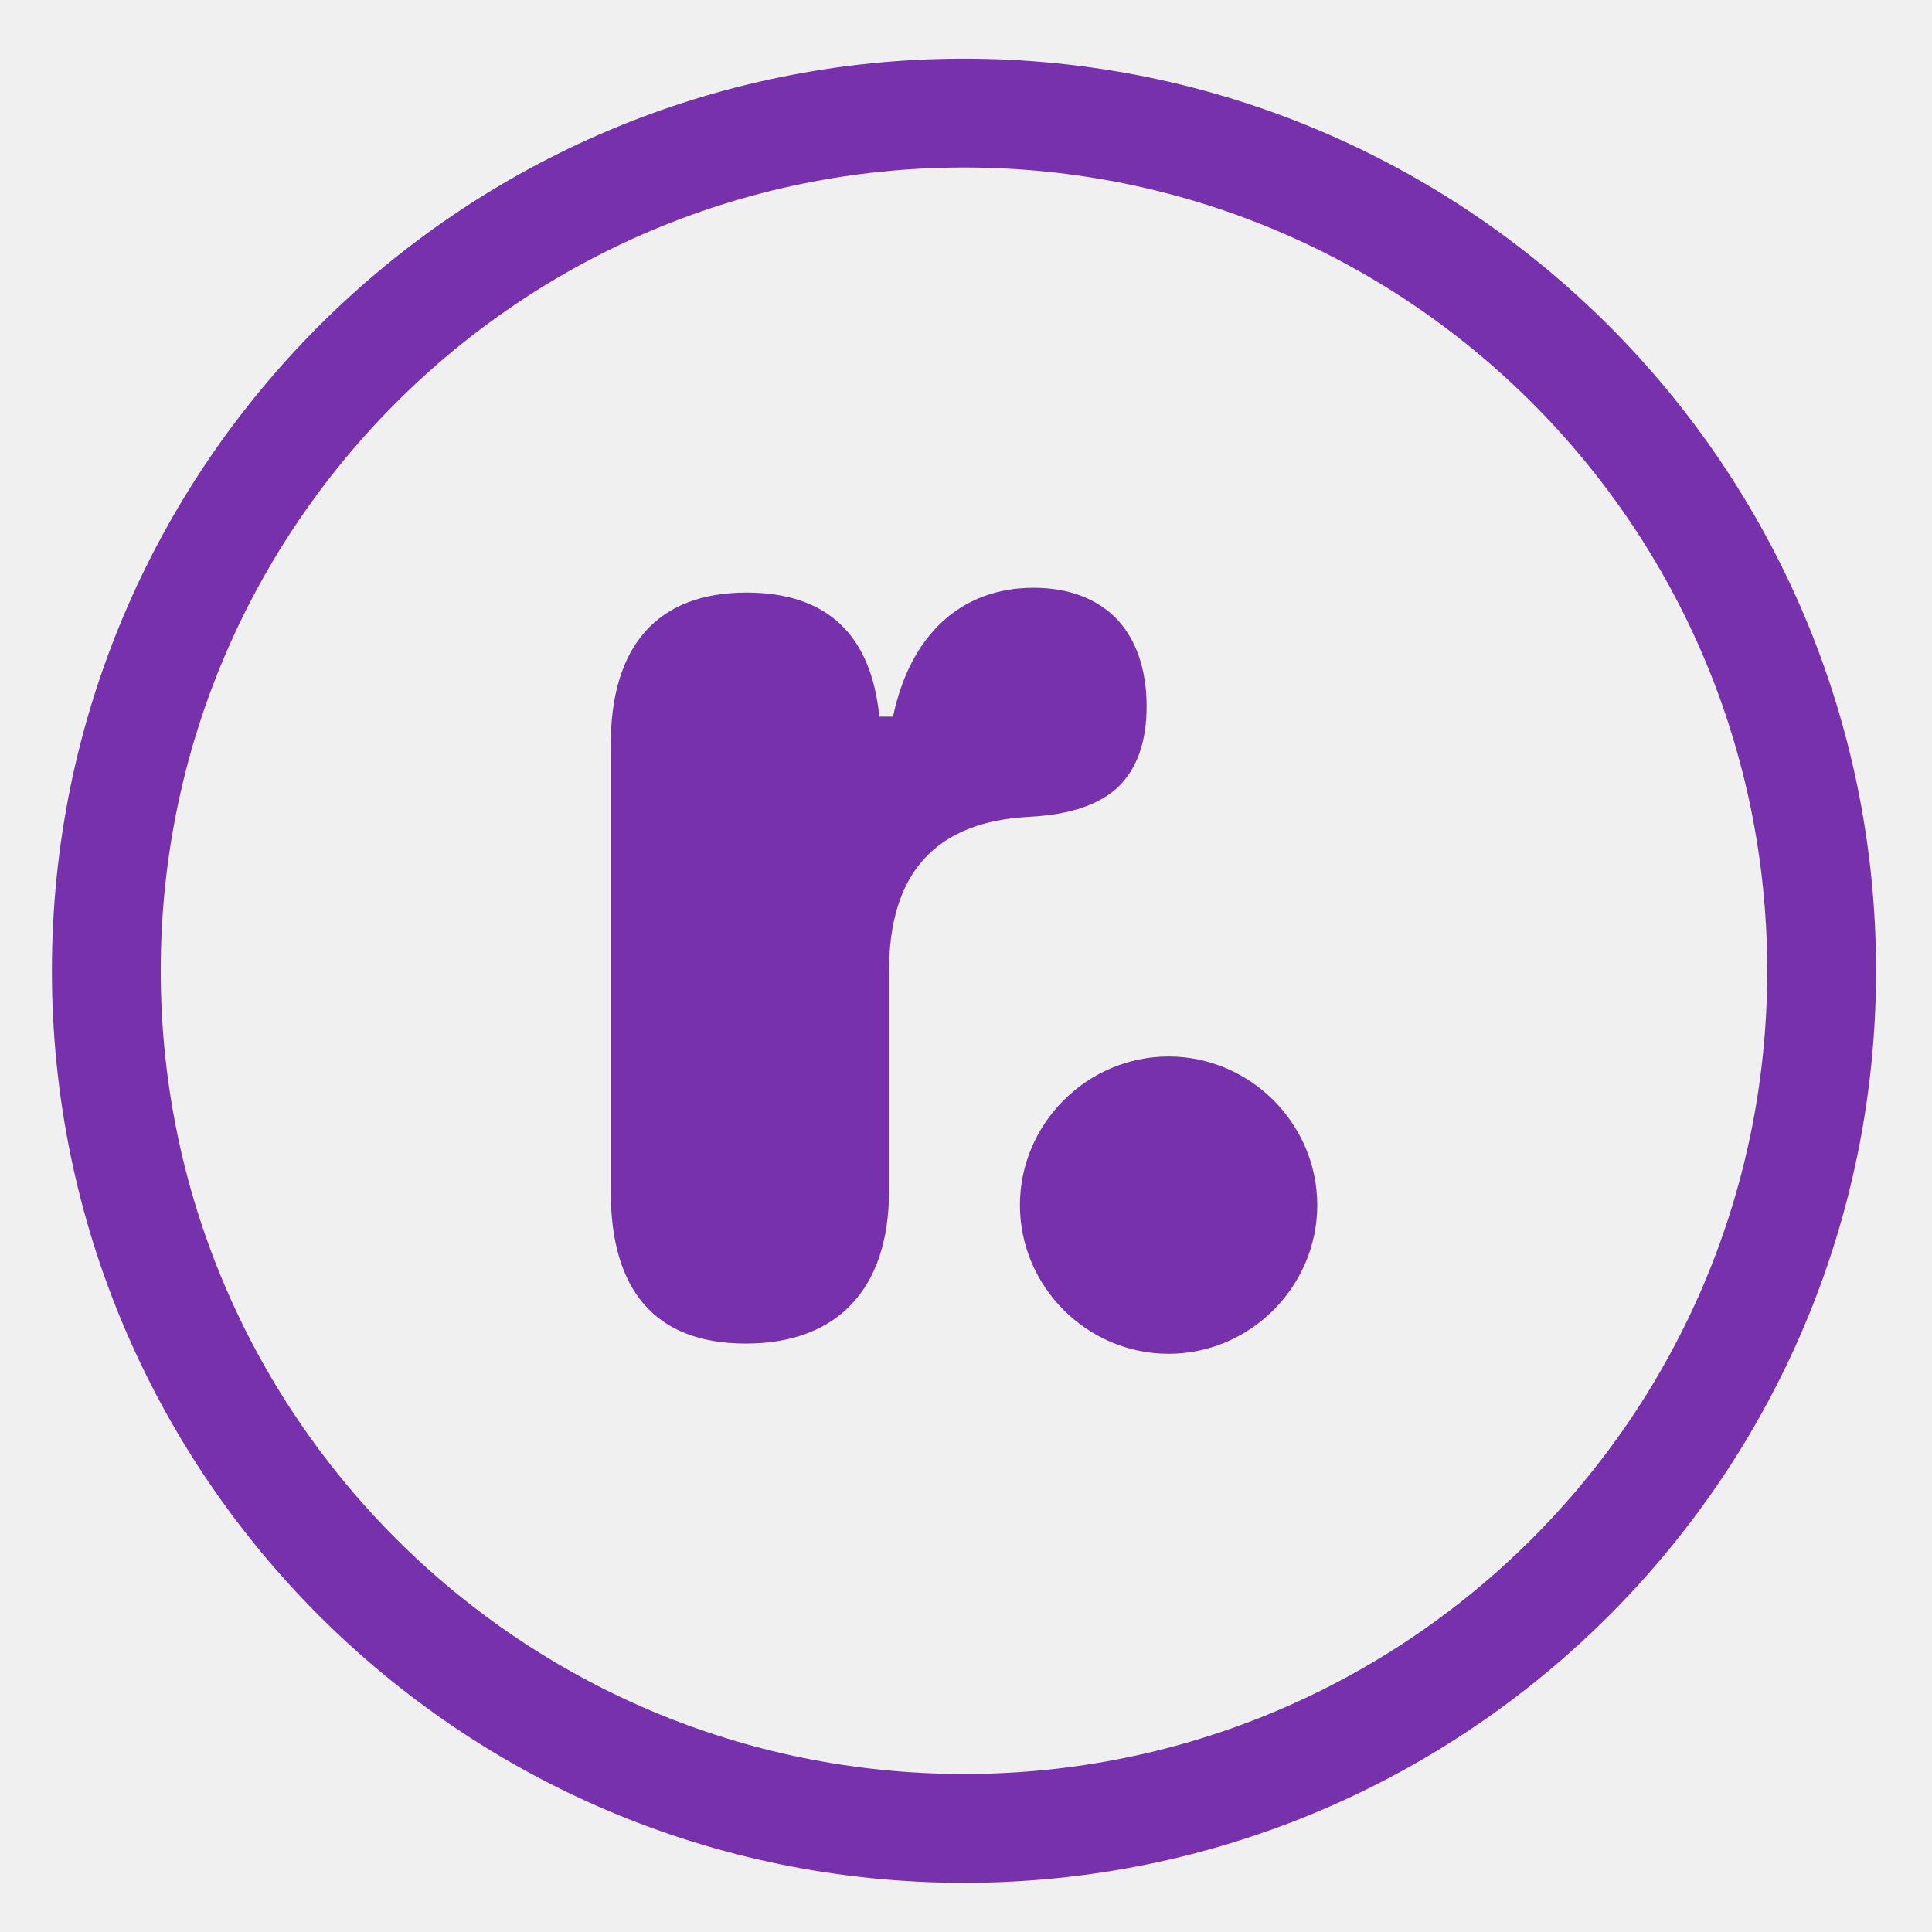
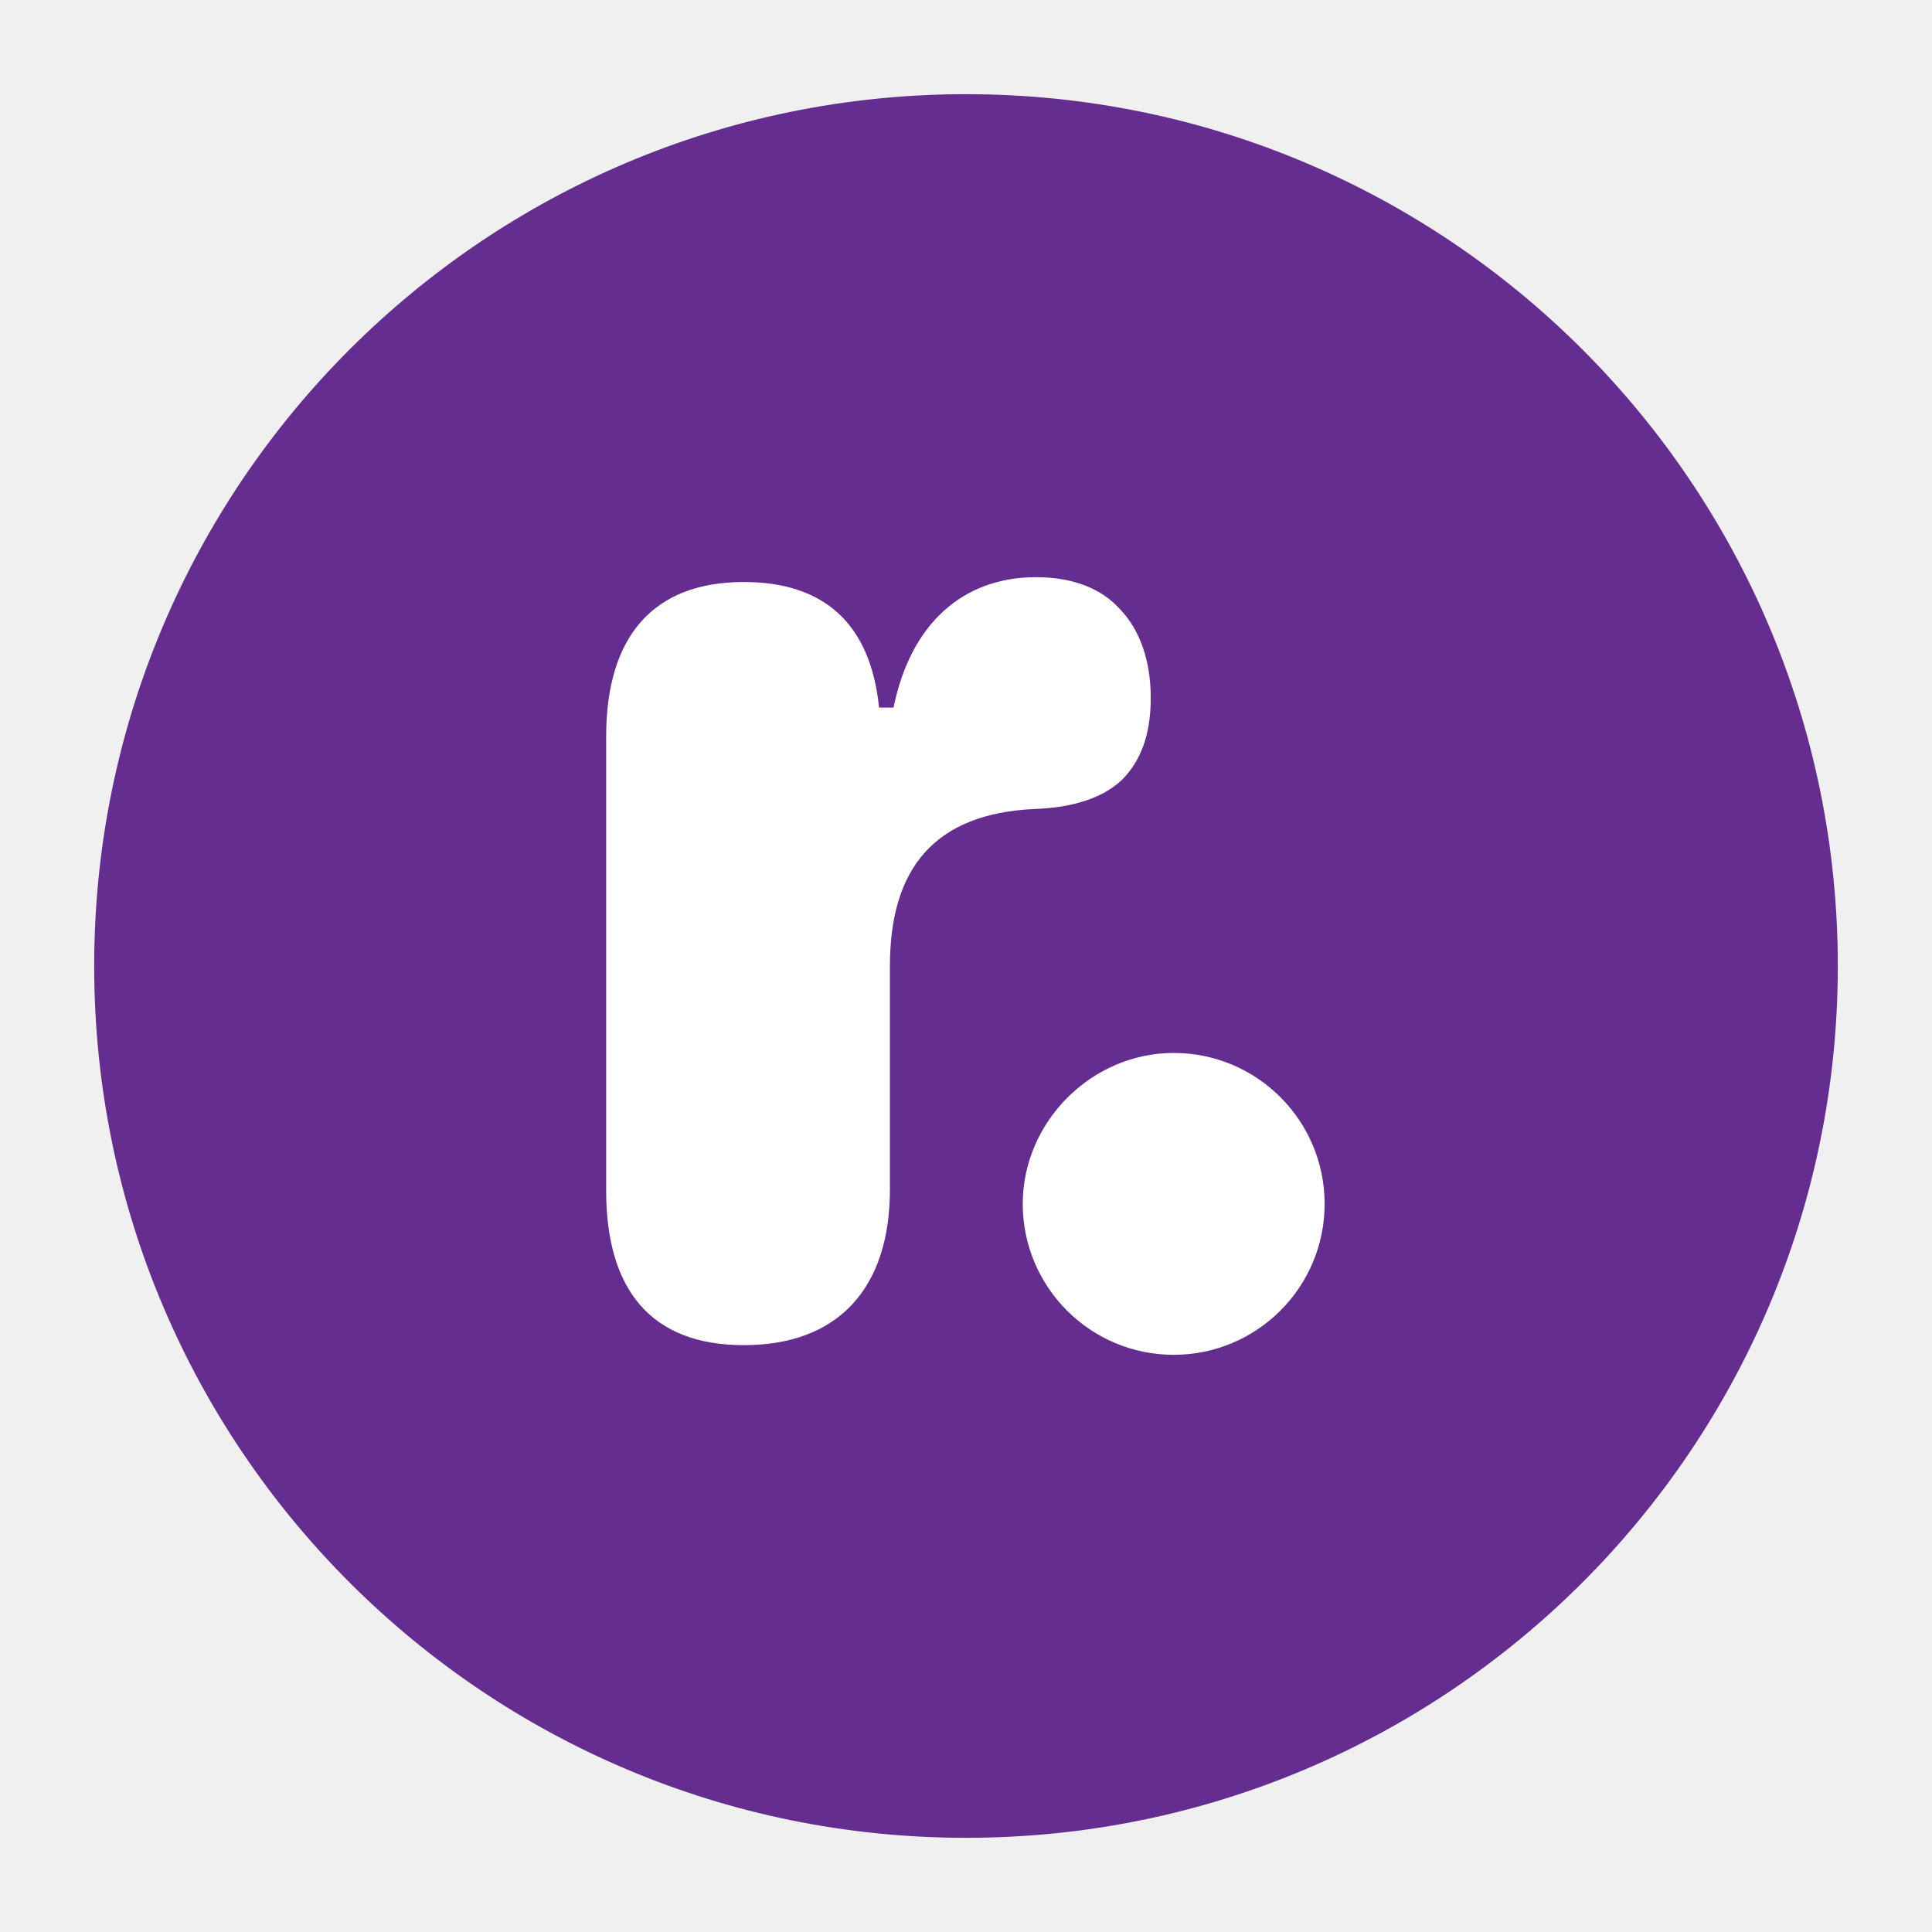
- <svg xmlns="http://www.w3.org/2000/svg" version="1.1" id="Layer_1" x="0px" y="0px" viewBox="0 0 177.53 177.53" enable-background="new 0 0 177.53 177.53" xml:space="preserve">
+ <svg xmlns="http://www.w3.org/2000/svg" version="1.1" id="Layer_1" x="0px" y="0px" viewBox="0 0 16 16" enable-background="new 0 0 16 16" xml:space="preserve">
  <g>
-     <path fill="#7731AC" d="M68.52,123.46c-8.44,0-12.4-5.04-12.4-13.98V68.43c0-9.07,4.28-13.98,12.47-13.98   c7.37,0,11.46,3.84,12.21,11.4h1.26c1.57-7.49,6.23-11.84,12.91-11.84c3.27,0,5.86,1.01,7.68,2.9c1.76,1.89,2.71,4.6,2.71,8   c0,3.27-0.88,5.73-2.64,7.43c-1.76,1.64-4.47,2.52-8.06,2.71c-8.82,0.44-12.97,5.29-12.97,14.23v20.21   C81.68,118.42,76.96,123.46,68.52,123.46z" />
-     <path fill="#7731AC" d="M107.38,97.08c7.49,0,13.66,6.17,13.66,13.66s-6.17,13.66-13.66,13.66c-7.49,0-13.66-6.17-13.66-13.66   S99.89,97.08,107.38,97.08z" />
+     <circle fill="#662D91" cx="8" cy="8" r="7.22" />
+     <g>
+       <path fill="#FFFFFF" d="M6.16,11.14c-0.77,0-1.14-0.46-1.14-1.28V6.1c0-0.83,0.39-1.28,1.14-1.28c0.67,0,1.05,0.35,1.12,1.04H7.4    c0.14-0.69,0.57-1.08,1.18-1.08c0.3,0,0.54,0.09,0.7,0.27c0.16,0.17,0.25,0.42,0.25,0.73c0,0.3-0.08,0.52-0.24,0.68    C9.13,6.61,8.88,6.69,8.56,6.7c-0.81,0.04-1.19,0.48-1.19,1.3v1.85C7.37,10.67,6.94,11.14,6.16,11.14z" />
+       <path fill="#FFFFFF" d="M9.72,8.72c0.69,0,1.25,0.56,1.25,1.25c0,0.69-0.56,1.25-1.25,1.25c-0.69,0-1.25-0.56-1.25-1.25    C8.47,9.29,9.04,8.72,9.72,8.72z" />
+     </g>
  </g>
-   <circle fill="none" stroke="#7731AC" stroke-width="10" stroke-miterlimit="10" cx="88.58" cy="89.2" r="78.81" />
</svg>
